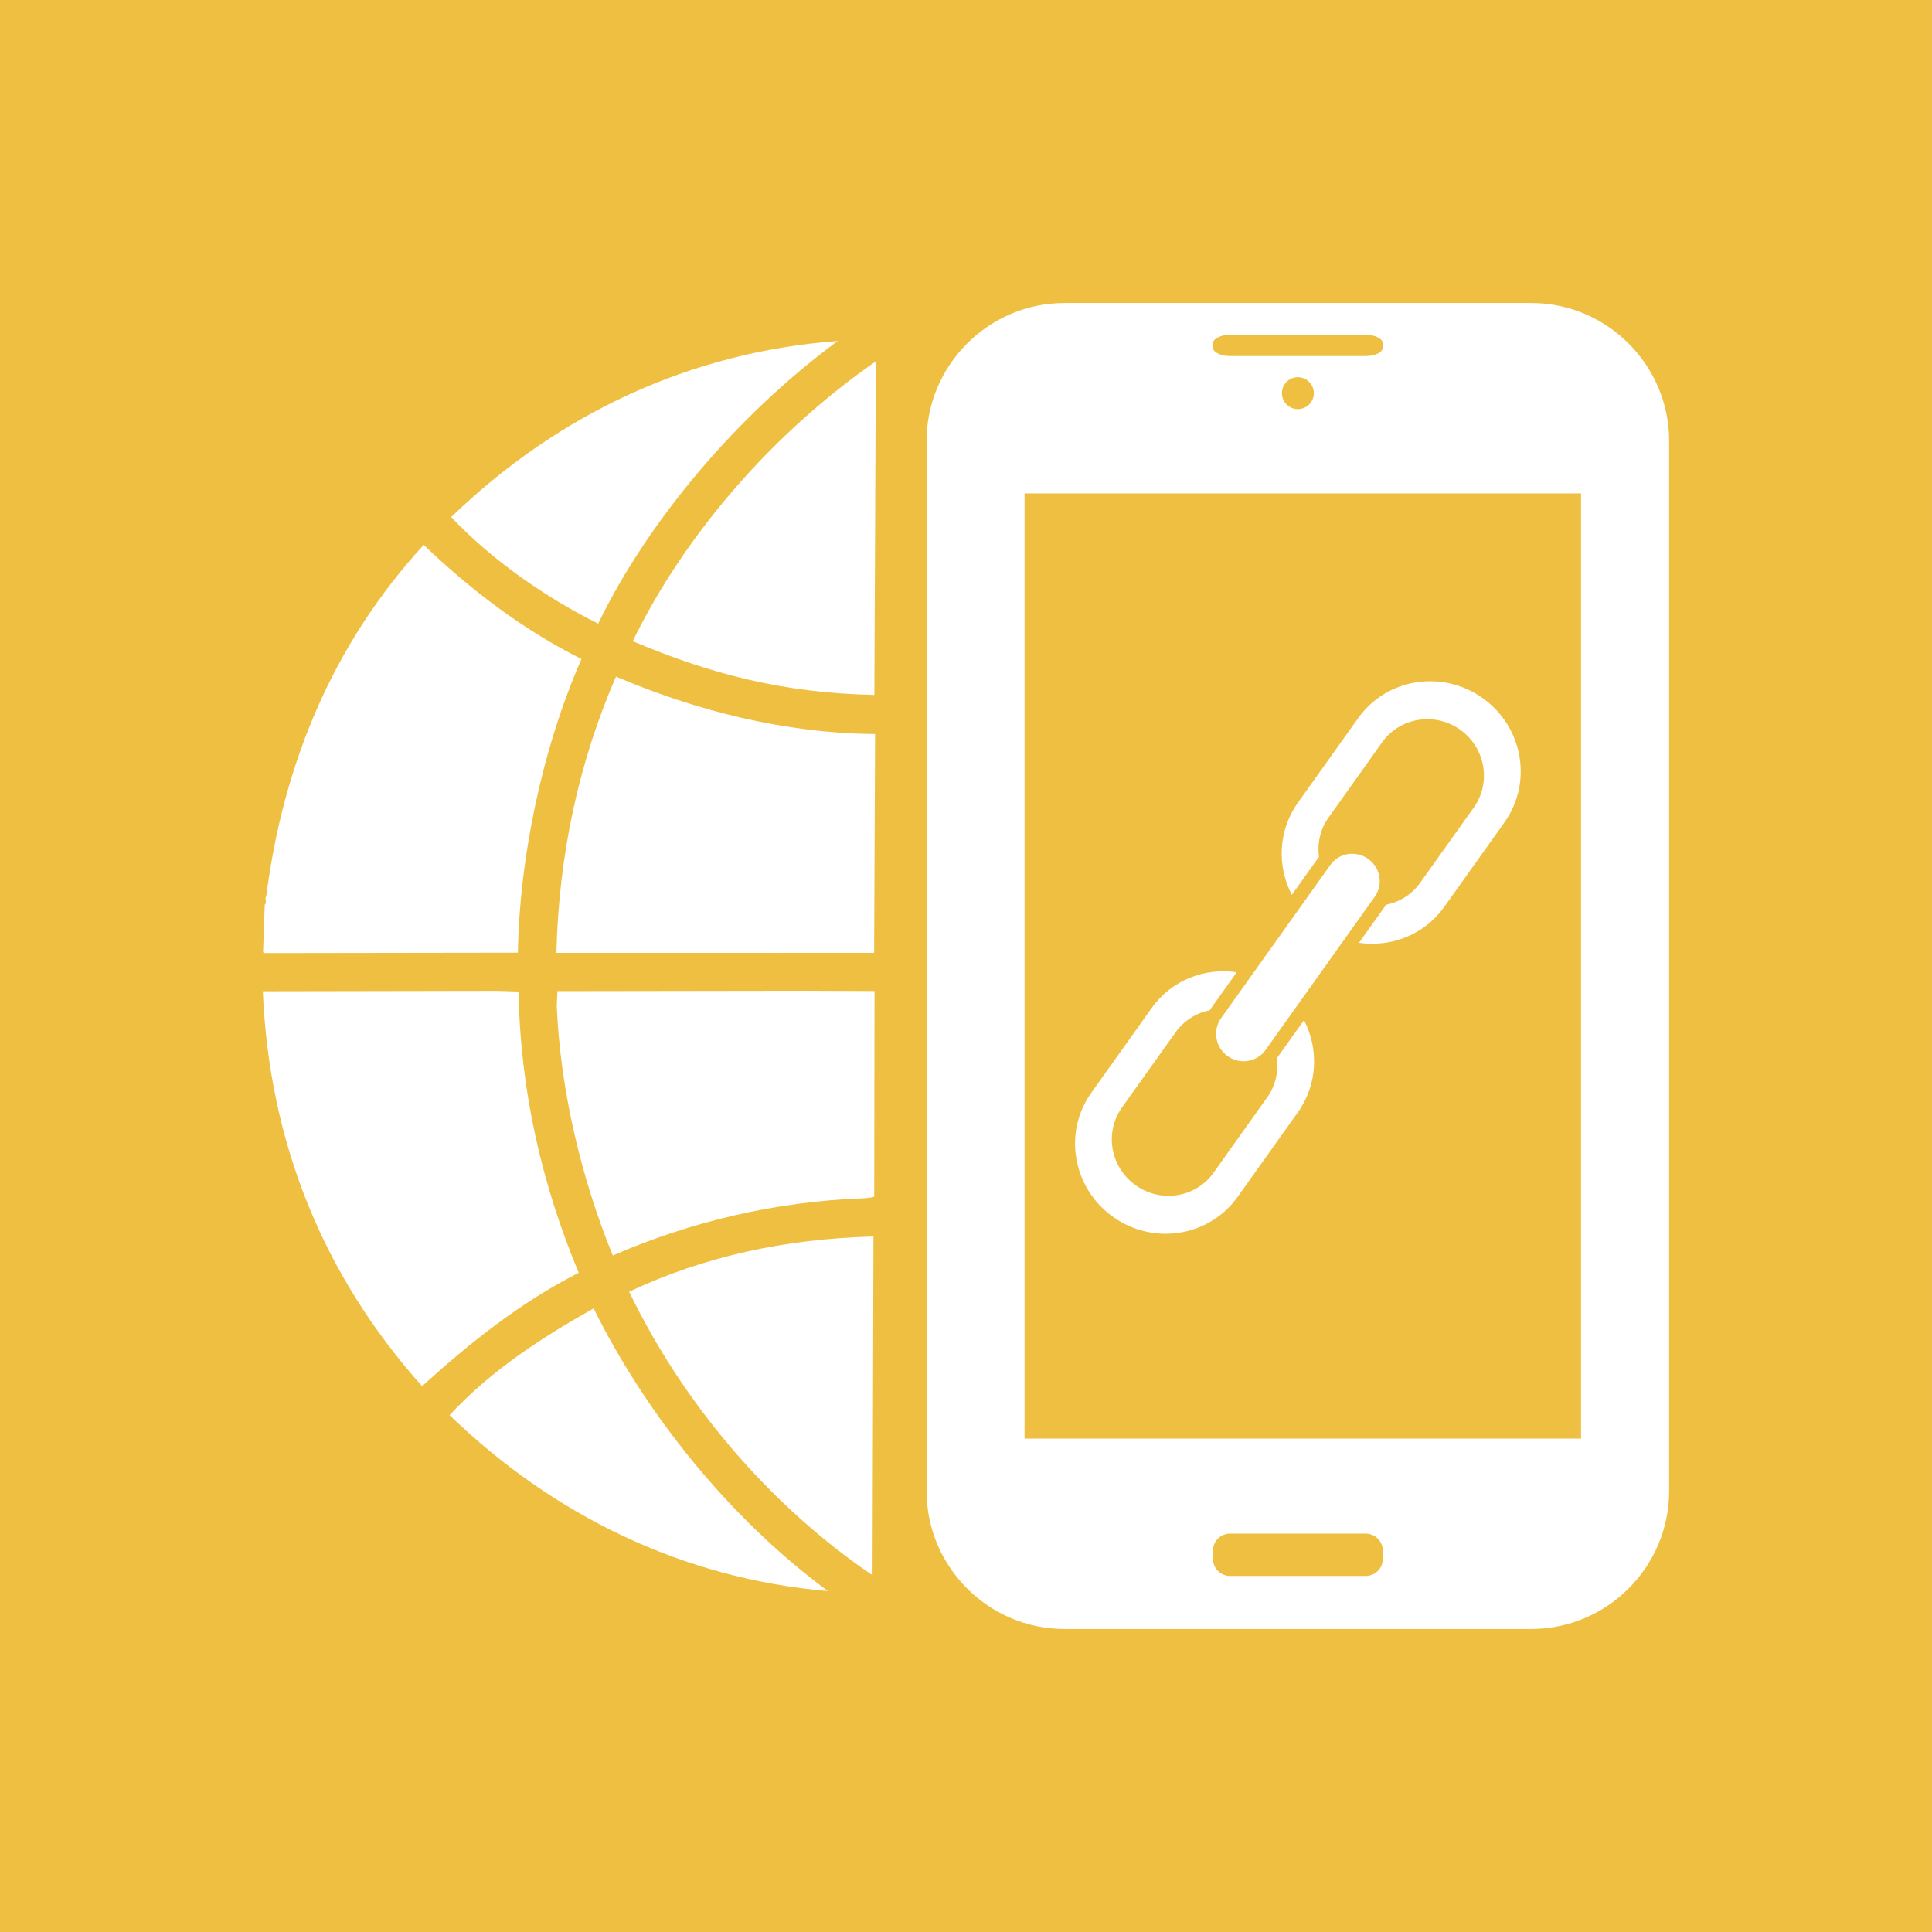
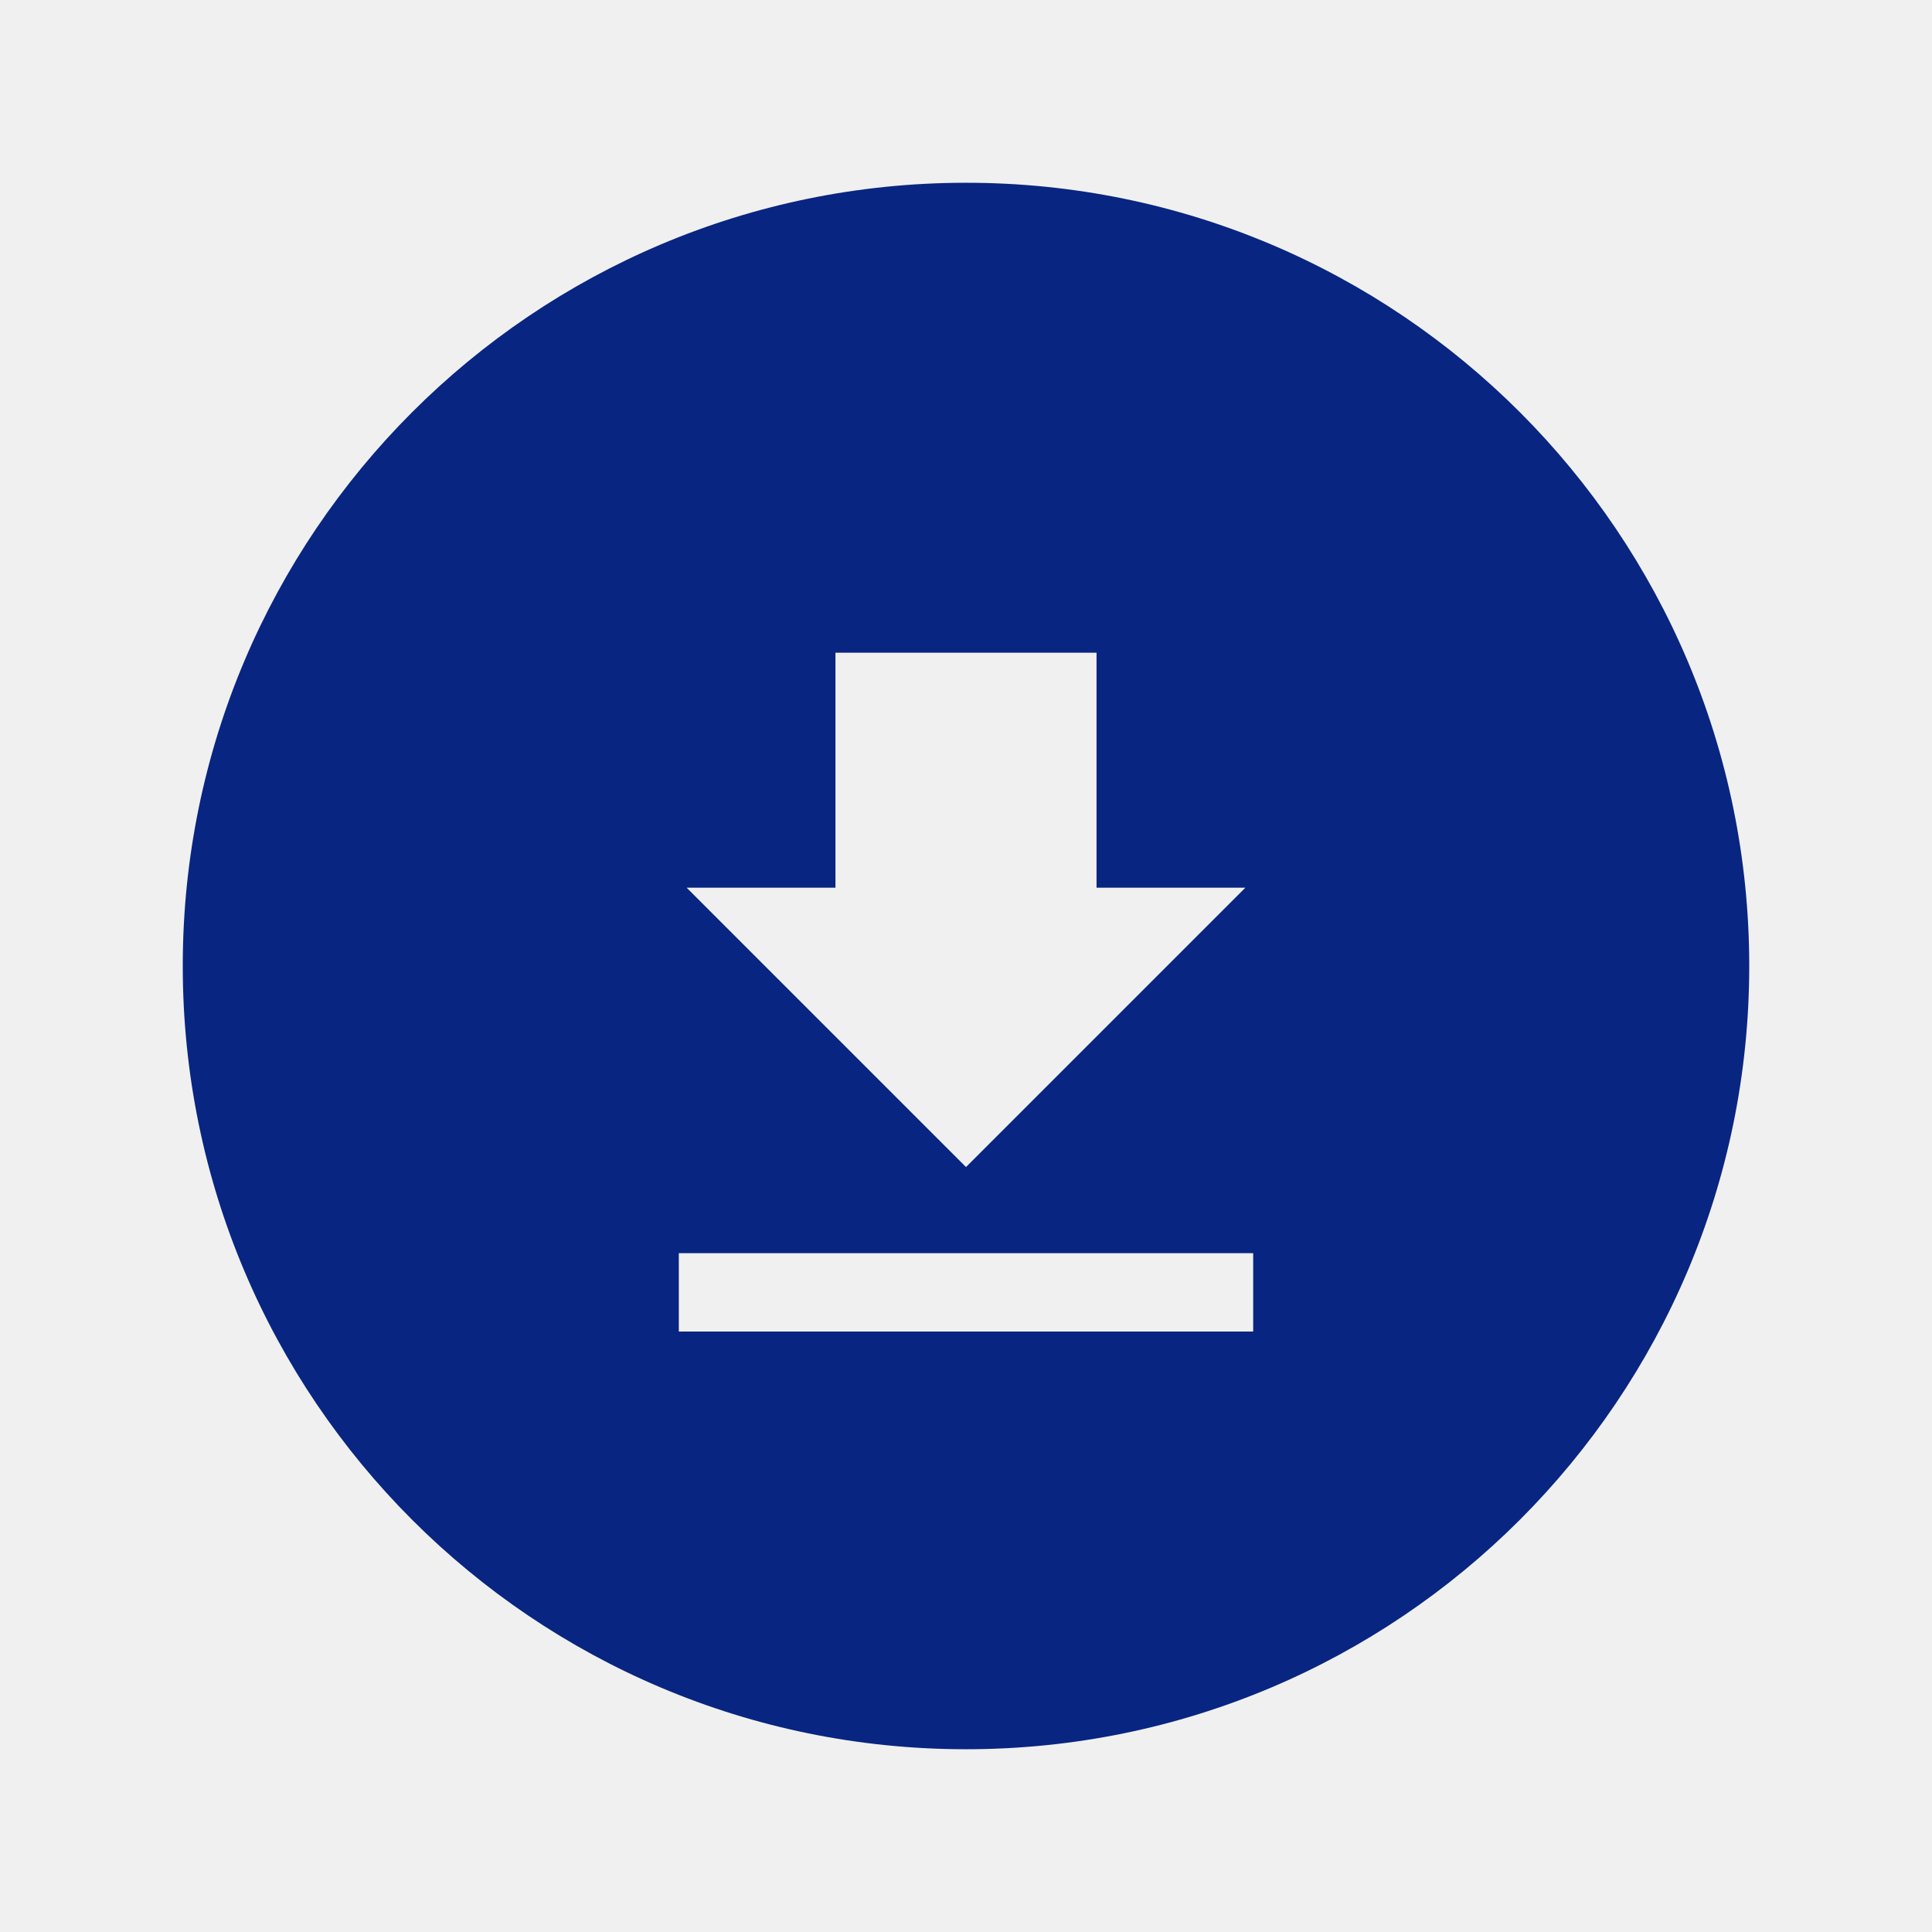
- <svg xmlns="http://www.w3.org/2000/svg" style="enable-background:new 0 0 500 500.008;" version="1.1" viewBox="0 0 500 500.008" xml:space="preserve">
-   <g id="link-globe-mobile">
-     <g>
-       <rect height="500.008" style="fill:#EFBF41;" width="500" y="0" />
-       <g id="_x31_0_1_">
-         <g>
-           <path d="M225.817,407.7l0.234-87.686c-22.983,0.602-43.872,5.172-63.223,14.283      C176.643,363.009,198.952,389.419,225.817,407.7z" style="fill:#FFFFFF;" />
-           <path d="M153.63,338.618c-12.884,7.252-26.396,15.85-37.273,27.627      c26.668,25.81,60.234,42.32,97.91,45.527C188.493,392.745,166.975,365.616,153.63,338.618z" style="fill:#FFFFFF;" />
-           <path d="M144.255,256.503l-0.161,3.893c0.908,21.504,6.262,44.4,14.502,64.527      c19.966-8.701,42.1-13.975,64.702-14.795c0.996-0.074,2.183-0.162,2.951-0.396l0.081-53.252l-17.754-0.072L144.255,256.503z" style="fill:#FFFFFF;" />
-           <path d="M134.206,256.606l-5.596-0.176l-60.586,0.108c1.626,39.029,15.557,73.512,41.206,102.207      c12.429-11.25,25.474-21.709,40.539-29.34C140.38,306.86,134.645,282.618,134.206,256.606z" style="fill:#FFFFFF;" />
-           <path d="M163.752,165.946c19.973,8.423,38.789,13.418,62.534,13.901l0.388-86.338      C200.351,111.828,177.419,137.894,163.752,165.946z" style="fill:#FFFFFF;" />
-           <path d="M216.809,88.244c-38.167,2.857-72.349,18.83-100.034,45.571      c10.539,11.177,24.353,20.749,38.027,27.583C167.941,134.357,191.107,107.199,216.809,88.244z" style="fill:#FFFFFF;" />
-           <path d="M134.03,246.556c0.41-24.448,6.226-52.683,16.457-75.996      c-14.772-7.39-28.425-17.637-40.832-29.538c-23.636,25.752-36.387,56.916-40.737,90.85c-0.55,0.689,0.308,1.699-0.396,2.256      l-0.439,12.29l0.22,0.234L134.03,246.556z" style="fill:#FFFFFF;" />
-           <path d="M143.991,246.608l82.236-0.015l0.249-56.624c-23.284-0.168-46.385-6.042-67.061-14.86      C149.821,197.257,144.65,220.907,143.991,246.608z" style="fill:#FFFFFF;" />
-         </g>
-         <path d="M396.292,78.421H275.486c-19.617,0-35.68,16.069-35.68,35.684v271.798     c0,19.615,16.062,35.684,35.68,35.684h120.806c19.629,0,35.684-16.068,35.684-35.684V114.105     C431.976,94.491,415.921,78.421,396.292,78.421z M313.924,88.859c0-1.201,1.992-2.205,4.395-2.205h35.142     c2.417,0,4.409,1.004,4.409,2.205v1.091c0,1.224-1.992,2.197-4.409,2.197h-35.142c-2.402,0-4.395-0.974-4.395-2.197V88.859z      M340.027,101.764c0,2.263-1.86,4.123-4.131,4.123c-2.285,0-4.131-1.86-4.131-4.123c0-2.293,1.846-4.139,4.131-4.139     C338.167,97.626,340.027,99.471,340.027,101.764z M357.869,403.481c0,2.402-1.992,4.381-4.409,4.381h-35.142     c-2.402,0-4.395-1.979-4.395-4.381V401.3c0-2.432,1.992-4.395,4.395-4.395h35.142c2.417,0,4.409,1.963,4.409,4.395V403.481z      M409.183,372.31H265.159V127.692h144.023V372.31z" style="fill:#FFFFFF;" />
-         <g>
-           <path d="M316.004,263.53c-2.227,3.15-1.465,7.529,1.714,9.801l0,0c3.179,2.27,7.573,1.553,9.8-1.582      l28.286-39.687c2.227-3.128,1.45-7.523-1.714-9.778l0,0c-3.193-2.263-7.573-1.567-9.8,1.582L316.004,263.53z" style="fill:#FFFFFF;" />
-           <path d="M282.444,282.794l15.601-21.9c5.142-7.232,13.74-10.514,22.031-9.275l-7.017,9.848      c0,0,0,0-0.015,0c-3.428,0.688-6.592,2.607-8.789,5.684l-13.887,19.467c-4.585,6.461-3.017,15.469,3.53,20.127      c6.548,4.674,15.586,3.223,20.171-3.236l13.887-19.498c2.183-3.047,2.959-6.68,2.49-10.15c0,0,0,0,0.015,0l7.017-9.844      c3.853,7.426,3.56,16.625-1.582,23.848l-15.601,21.898c-7.339,10.299-21.768,12.627-32.227,5.172      C277.61,307.491,275.091,293.091,282.444,282.794z" style="fill:#FFFFFF;" />
-           <path d="M358.733,234.157c0,0,0,0,0-0.015c3.457-0.682,6.621-2.607,8.804-5.669l13.887-19.49      c4.585-6.445,3.018-15.454-3.516-20.127c-6.548-4.658-15.586-3.208-20.2,3.237l-13.872,19.49      c-2.183,3.068-2.944,6.701-2.49,10.173l0,0l-7.017,9.844c-3.853-7.427-3.574-16.633,1.567-23.855l15.601-21.885      c7.353-10.327,21.767-12.627,32.227-5.186c10.474,7.448,12.978,21.841,5.64,32.146l-15.601,21.907      c-5.156,7.207-13.74,10.488-22.046,9.272L358.733,234.157z" style="fill:#FFFFFF;" />
-         </g>
-       </g>
-     </g>
-   </g>
-   <g id="Layer_1" />
+ <svg xmlns="http://www.w3.org/2000/svg" id="Layer_1" data-name="Layer 1" viewBox="0 0 74 74">
+   <defs>
+     <style>.cls-1{fill:#082581;}</style>
+   </defs>
+   <path class="cls-1" d="M37,7A30,30,0,1,0,67,37,30,30,0,0,0,37,7ZM48,51H26V48H48v3ZM37,44.7L26.3,34H32V25H42v9h5.7Z" />
</svg>
